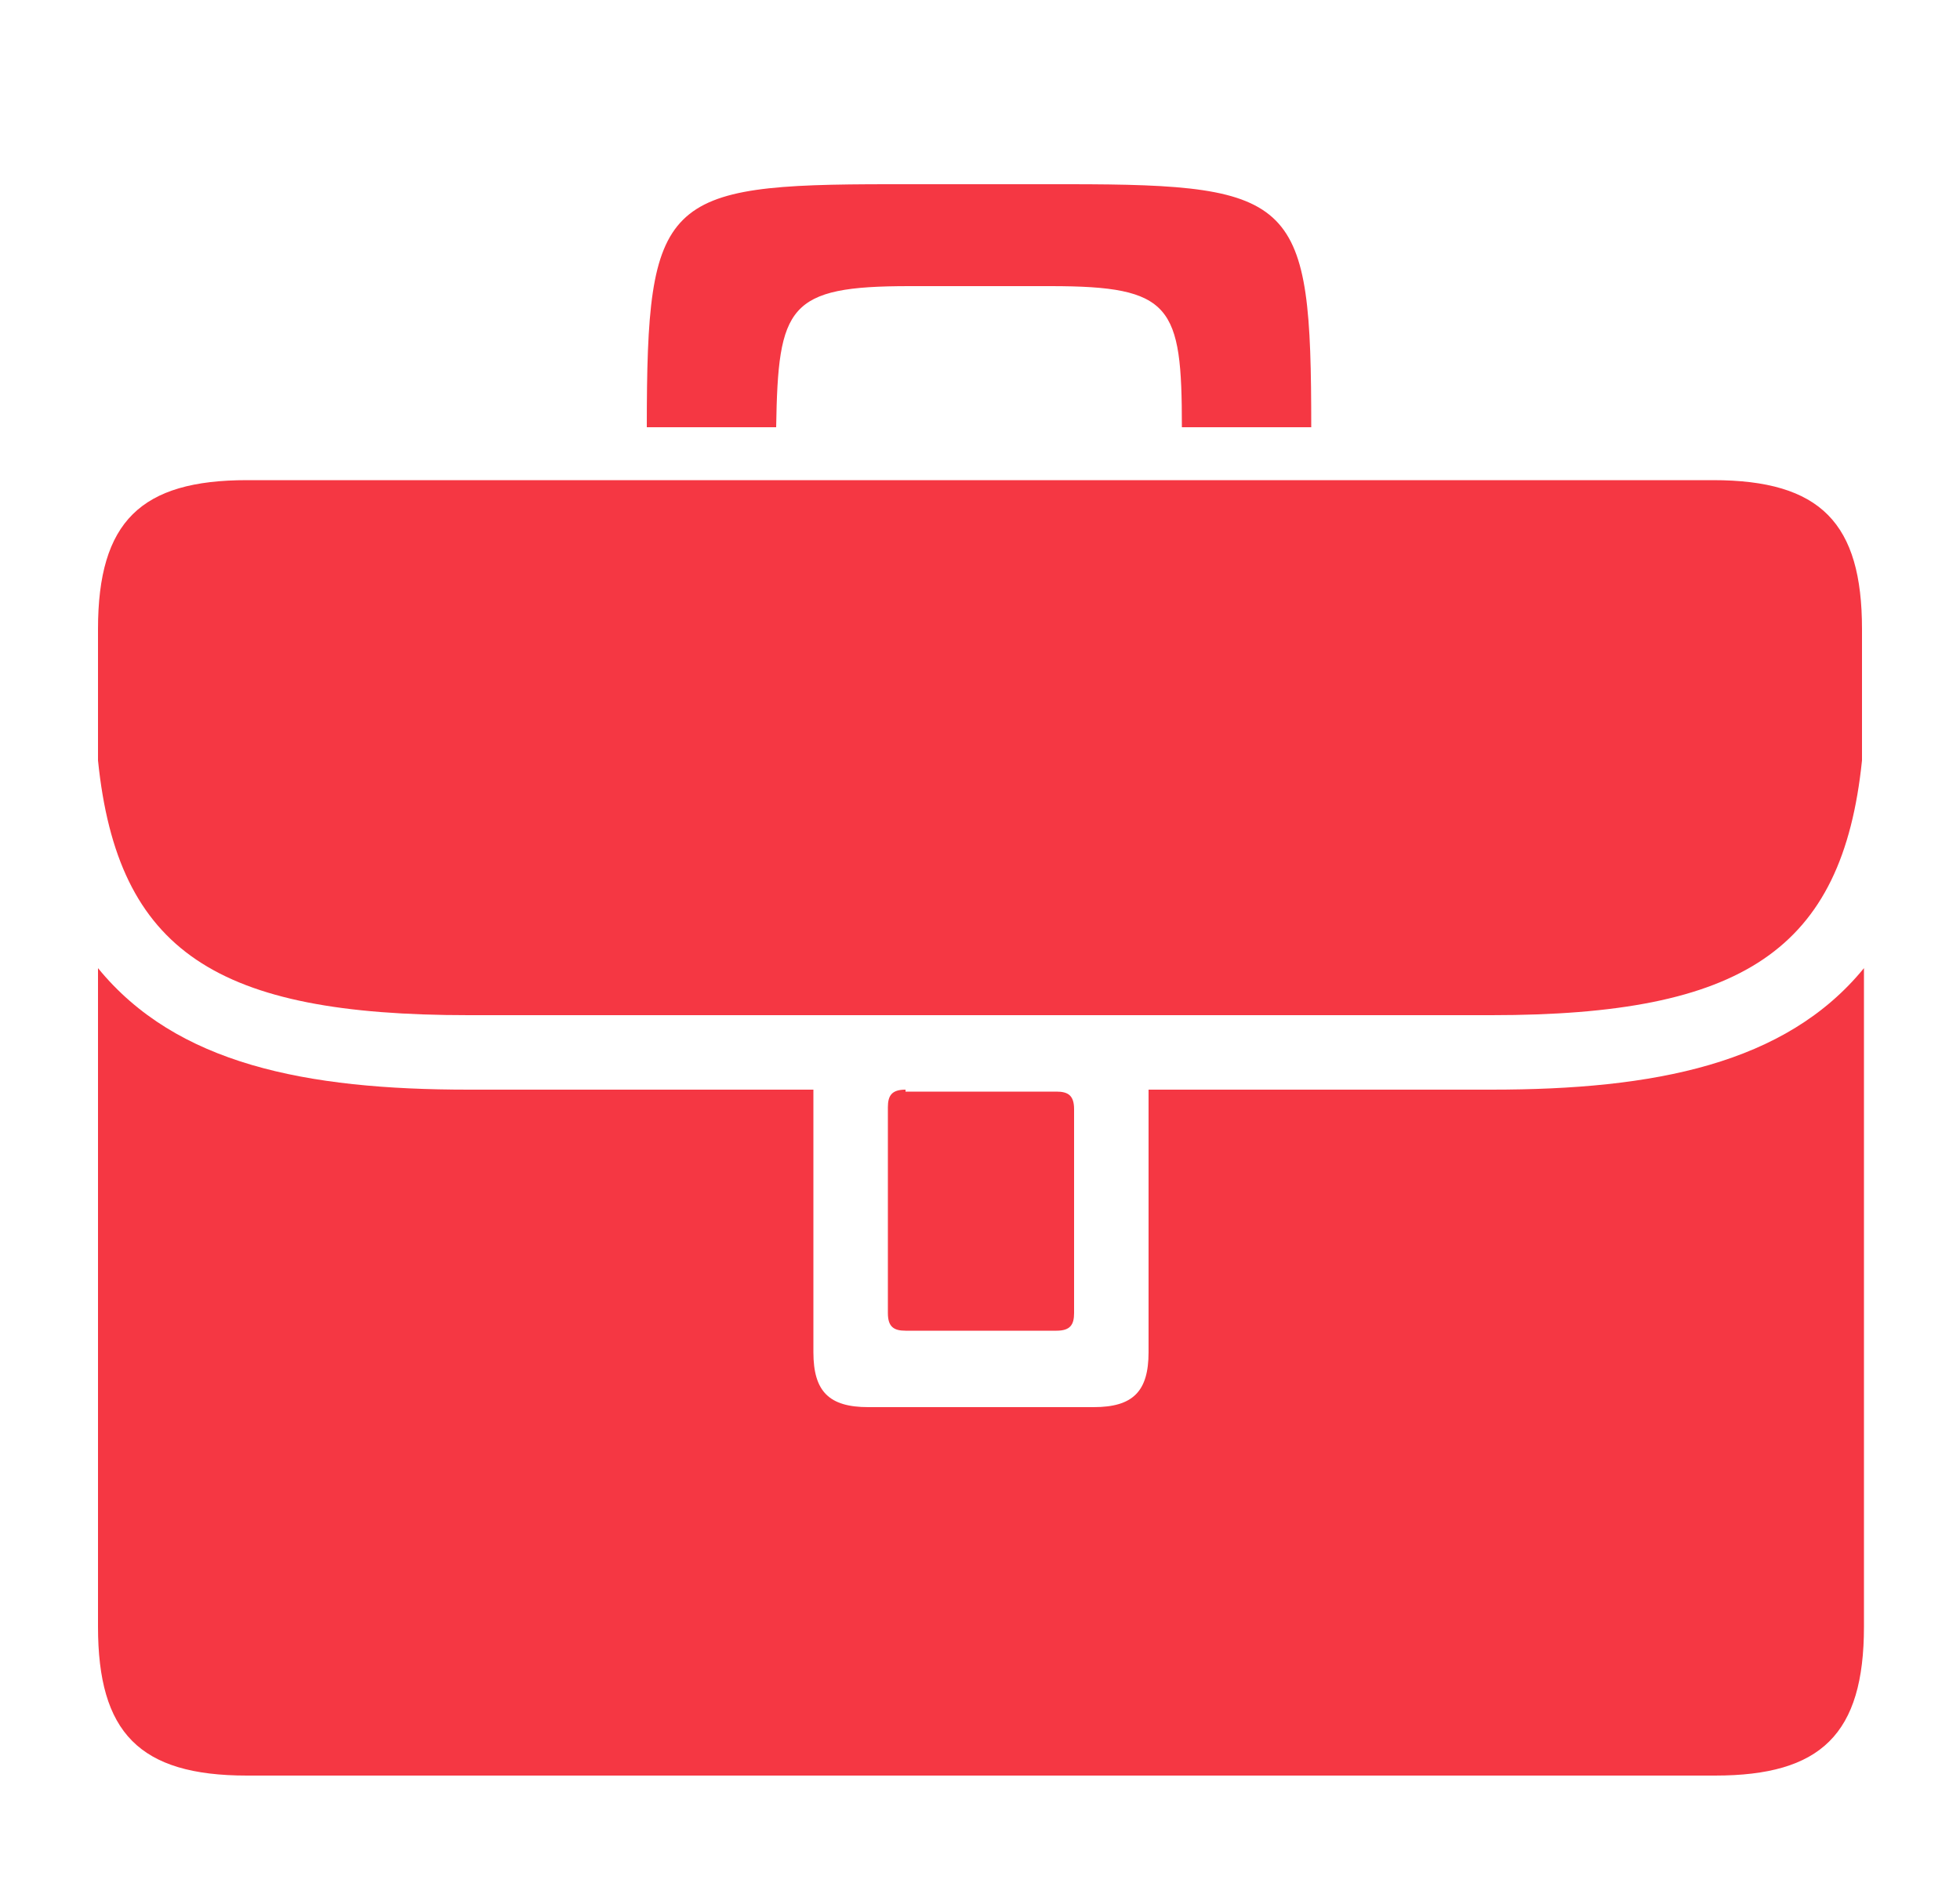
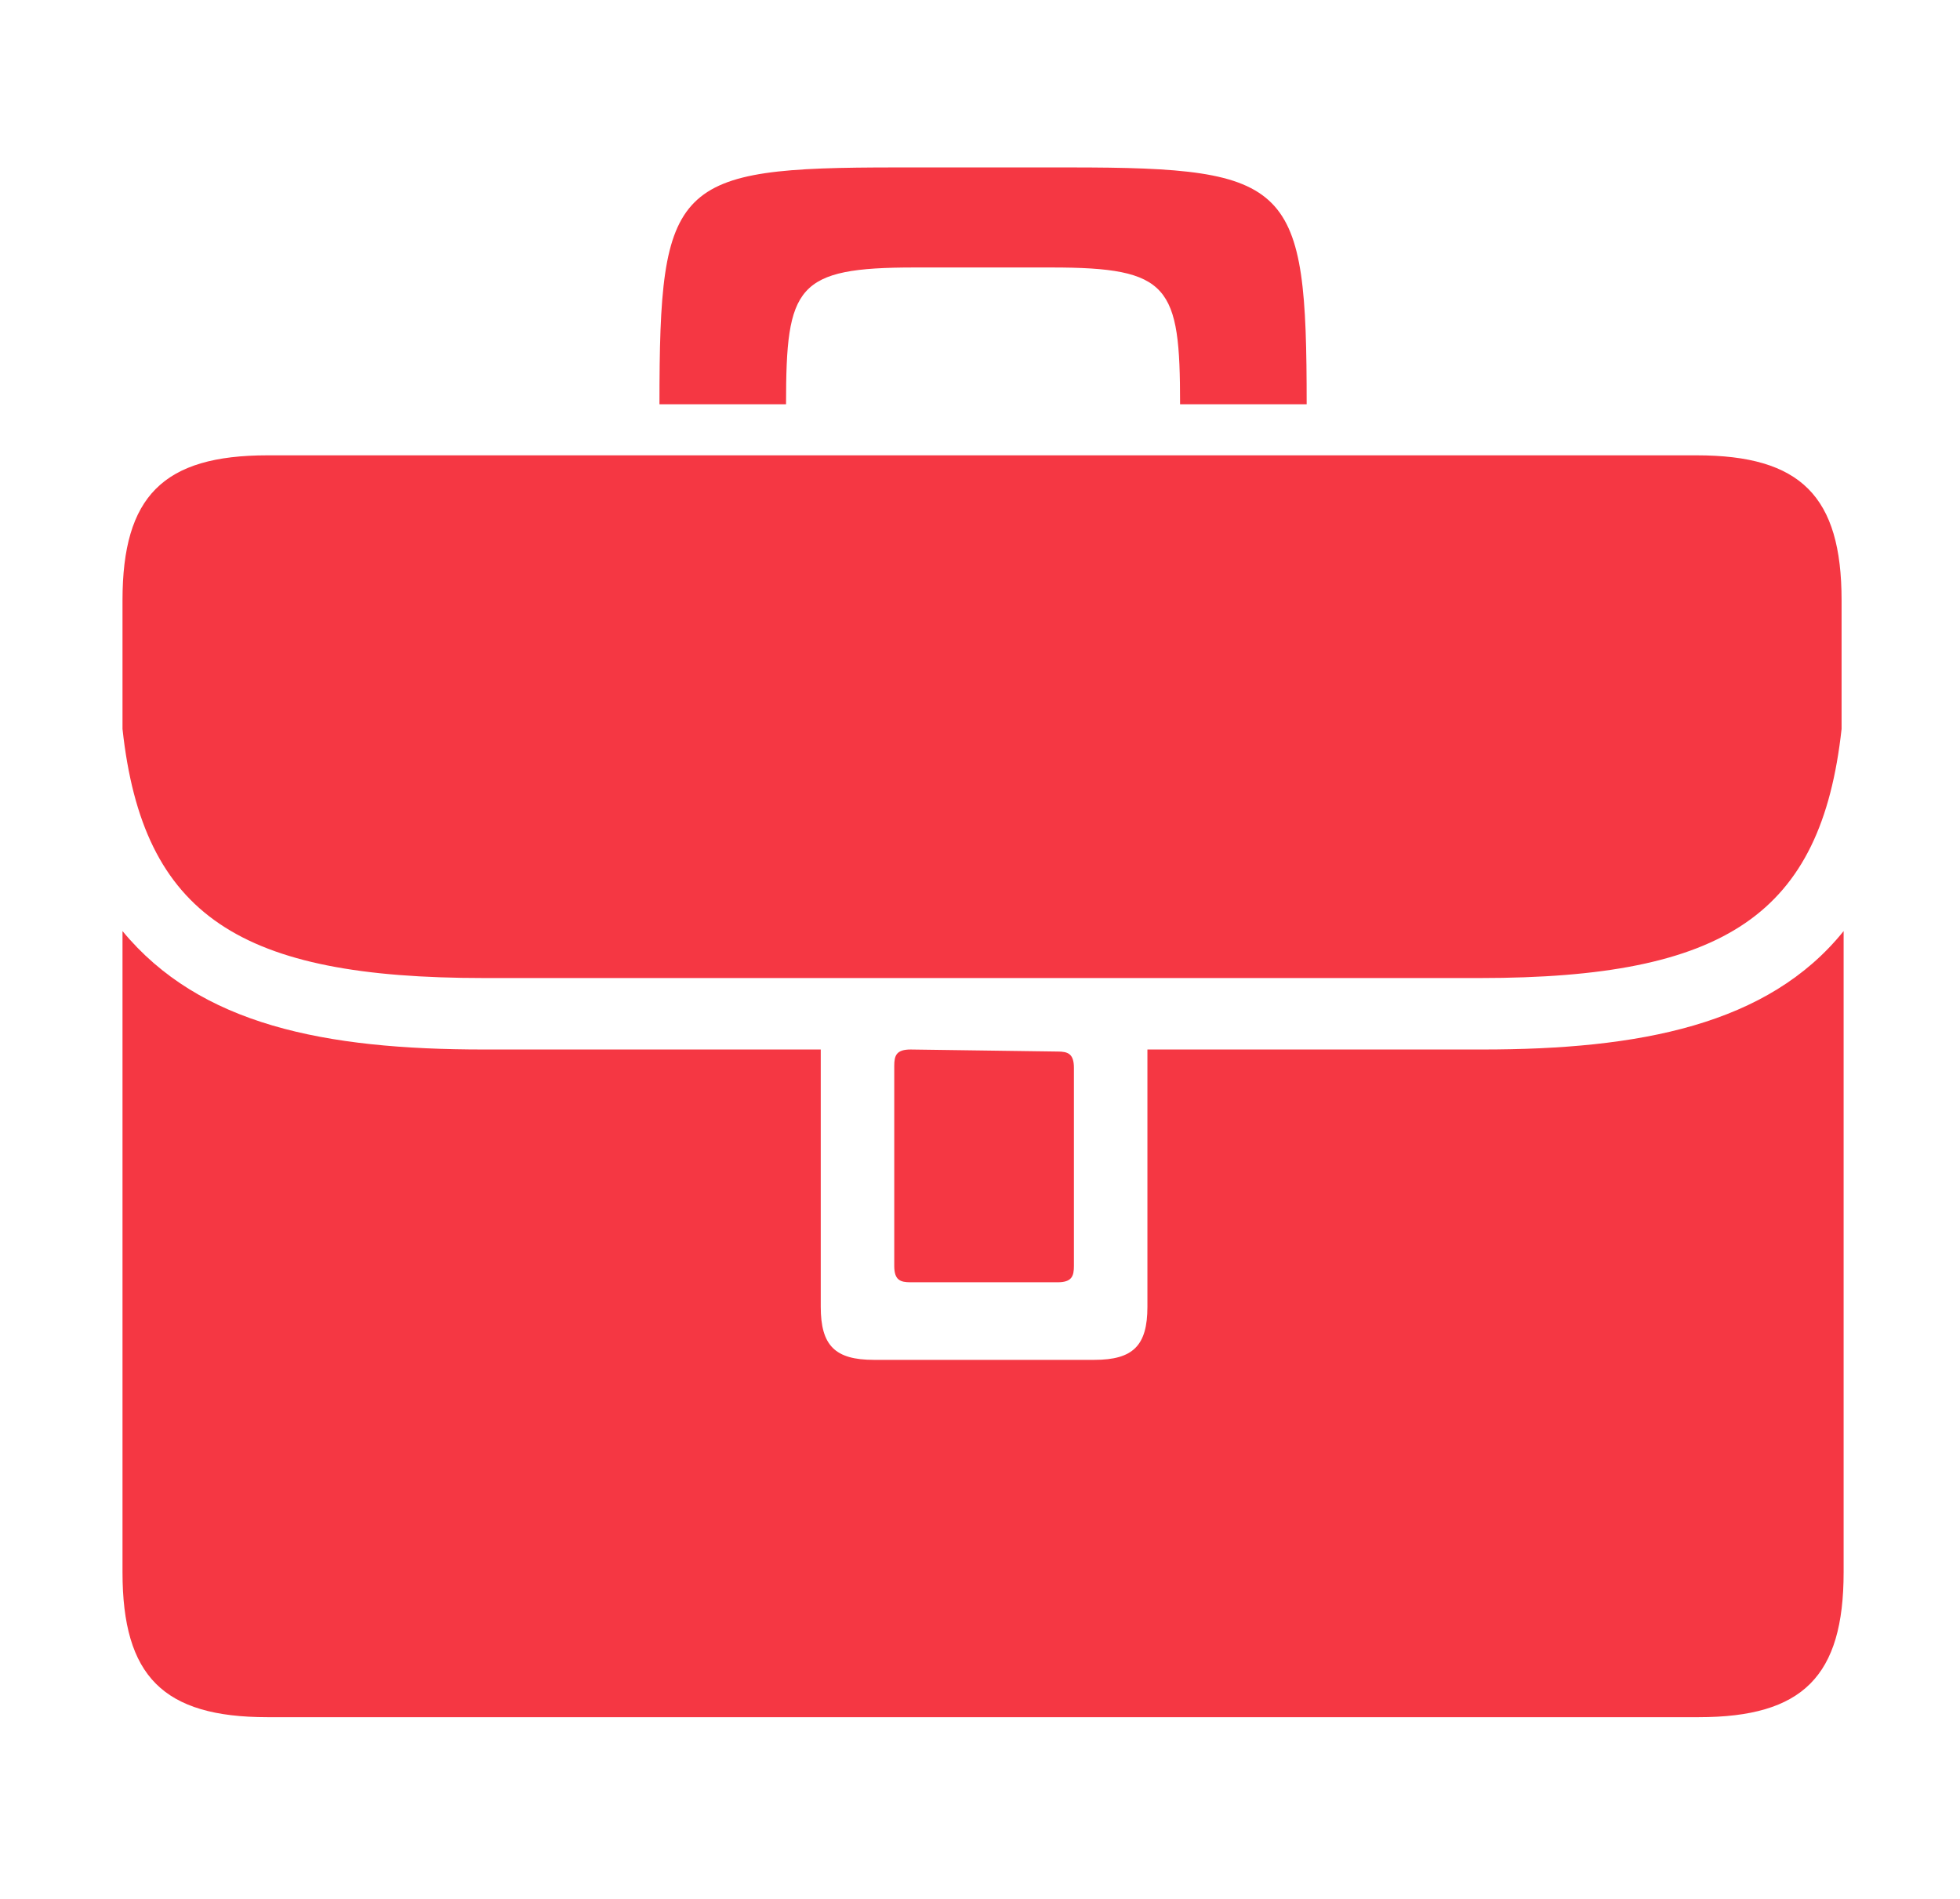
- <svg xmlns="http://www.w3.org/2000/svg" version="1.1" id="Layer_1" x="0px" y="0px" viewBox="0 0 100 97" style="enable-background:new 0 0 100 97;" xml:space="preserve">
+ <svg xmlns="http://www.w3.org/2000/svg" version="1.1" id="Layer_1" x="0px" y="0px" viewBox="0 0 96 93" style="enable-background:new 0 0 96 93;" xml:space="preserve">
  <style type="text/css">
- 	.st0{fill:#F53743;}
+ 	.st0{display:none;}
+ 	.st1{display:inline;fill:#F53743;}
+ 	.st2{display:none;fill:#F53743;}
+ 	.st3{fill:#F53743;}
</style>
-   <path class="st0" d="M23.9,51.8h52.2c12.8,0,17.9-3.3,18.9-13v-6.7c0-5.4-2.1-7.6-7.6-7.6H12.6c-5.4,0-7.6,2.1-7.6,7.6v6.7  C6,48.6,11.1,51.8,23.9,51.8z" />
-   <path class="st0" d="M76.1,55.6H58.6V69c0,2-0.8,2.8-2.8,2.8H44.3c-2,0-2.8-0.8-2.8-2.8V55.6H23.9c-8.3,0-14.9-1.3-18.9-6.2V83  c0,5.4,2.1,7.6,7.6,7.6h74.9c5.4,0,7.6-2.1,7.6-7.6V49.4C91.1,54.3,84.4,55.6,76.1,55.6z" />
-   <path class="st0" d="M46.2,55.6c-0.7,0-0.9,0.3-0.9,0.9v10.5c0,0.7,0.3,0.9,0.9,0.9h7.7c0.7,0,0.9-0.3,0.9-0.9V56.6  c0-0.7-0.3-0.9-0.9-0.9H46.2z" />
-   <path class="st0" d="M46.4,14.6h7.2c6.2,0,6.7,1,6.7,7.2h6.6c0-11.6-0.7-12.4-12.4-12.4h-9.1c-11.6,0-12.4,0.7-12.4,12.4h6.6  C39.7,15.6,40.2,14.6,46.4,14.6z" />
+   <g class="st0">
+     <path class="st1" d="M17.8,64.6c0,2.8,2.3,5.1,5.1,5.1h50.2c2.8,0,5.1-2.3,5.1-5.1V34.5H17.8V64.6z M42.8,49.9h14.7   c0.8,0,1.5,0.7,1.5,1.5c0,0.8-0.7,1.5-1.5,1.5H42.8c-0.8,0-1.5-0.7-1.5-1.5C41.3,50.6,42,49.9,42.8,49.9z M25.2,43.1   c-0.6-0.6-0.6-1.5,0-2c0.6-0.6,1.5-0.6,2,0l9.3,9.3c0.3,0.3,0.4,0.7,0.4,1s-0.1,0.7-0.4,1l-9.3,9.3c-0.3,0.3-0.7,0.4-1,0.4   s-0.7-0.1-1-0.4c-0.6-0.6-0.6-1.5,0-2l8.2-8.3L25.2,43.1z" />
+     <path class="st1" d="M73.2,23.3H22.9c-2.8,0-5.1,2.3-5.1,5.1v3.2h60.4v-3.2C78.3,25.6,75.9,23.3,73.2,23.3z M22.3,30   c-1.4,0-2.5-1.1-2.5-2.5s1.1-2.5,2.5-2.5s2.5,1.1,2.5,2.5S23.7,30,22.3,30z M29.8,30c-1.4,0-2.5-1.1-2.5-2.5s1.1-2.5,2.5-2.5   s2.5,1.1,2.5,2.5S31.2,30,29.8,30z M37.4,30c-1.4,0-2.5-1.1-2.5-2.5S36,25,37.4,25s2.5,1.1,2.5,2.5S38.8,30,37.4,30z" />
+   </g>
+   <g class="st0">
+     <polygon class="st1" points="48.1,4.9 22.4,46.5 48.1,62.5 73.7,46.5  " />
+     <polygon class="st1" points="73.7,52 48.1,88.1 22.4,52 48.1,67.5  " />
+   </g>
+   <g class="st0">
+     <path class="st1" d="M73.4,23.5h-0.8h-1.1h-1.1H62H31.4h-4H24h-0.6h-2.1c-1.1,0-2.1,0.5-2.8,1.3c-0.3,0.4-0.5,0.8-0.6,1.3   c-0.1,0.3-0.1,0.6-0.1,0.9v0.4v4v34.8c0,1.9,1.6,3.5,3.5,3.5h52.1c1.9,0,3.5-1.6,3.5-3.5v-9.8H56c-3.3,0-6-2.7-6-6v-3.2v-1.1V45   v-2.4c0-1.6,0.6-3.1,1.7-4.2c0.9-1,2.2-1.6,3.6-1.8c0.2,0,0.5,0,0.7,0h18H75h1.1h0.7V27C76.9,25.1,75.3,23.5,73.4,23.5z" />
+     <path class="st1" d="M79.4,40c-0.4-0.3-0.8-0.6-1.2-0.7c-0.4-0.1-0.7-0.2-1.1-0.2h-0.1h-0.1h-1.1h-3.9H56c-1.9,0-3.5,1.6-3.5,3.5   v1.8v1.1v1.1v3.9c0,1.9,1.6,3.5,3.5,3.5h20.9H77c0.4,0,0.8-0.1,1.1-0.2c0.5-0.2,0.9-0.4,1.2-0.7c0.7-0.6,1.1-1.6,1.1-2.6v-7.8   C80.5,41.6,80.1,40.6,79.4,40z M63.3,47.2c0,1-0.8,1.8-1.8,1.8h-1.2c-1,0-1.8-0.8-1.8-1.8v-1.2c0-0.6,0.3-1.1,0.7-1.4   c0.3-0.2,0.7-0.4,1.1-0.4h0.3h0.9c1,0,1.8,0.8,1.8,1.8L63.3,47.2L63.3,47.2z" />
+   </g>
+   <path class="st2" d="M79.2,38.9c0-0.1,0-0.1,0-0.2s0-0.1,0-0.2c0-7.6-6.1-13.7-13.7-13.7c-3.1,0-5.3,1.1-7.6,2.8  c-3-0.8-4.4-1.6-8.4-1.8h-2.5c-4,0.2-5.5,0.9-8.4,1.8c-2.3-1.8-4.5-2.8-7.6-2.8c-7.6,0-13.7,6.1-13.7,13.7c0,0.1,0,0.1,0,0.2  s0,0.1,0,0.2l-1.4,22.4c0,3.5,2.9,6.4,6.4,6.4h4.5l9.7-15.4H47h2.5h10.6l9.7,15.4h4.5c3.5,0,6.4-2.9,6.4-6.4L79.2,38.9z M33.6,43.1  h-4.2v4.2h-4.4v-4.2h-4.2v-4.4h4.2v-4.2h4.4v4.2h4.2V43.1z M67.2,32.5c1.7,0,3,1.3,3,3s-1.3,3-3,3s-3-1.3-3-3S65.6,32.5,67.2,32.5z   M59.4,40.2c0-1.7,1.3-3,3-3c1.7,0,3,1.3,3,3s-1.3,3-3,3C60.8,43.2,59.4,41.9,59.4,40.2z M67.2,48c-1.7,0-3-1.3-3-3c0-1.7,1.3-3,3-3  c1.7,0,3,1.3,3,3S68.8,48,67.2,48z M72,43.2c-1.7,0-3-1.3-3-3c0-1.7,1.3-3,3-3s3,1.3,3,3C75,41.9,73.6,43.2,72,43.2z" />
+   <g class="st0">
+     <path class="st1" d="M48.3,41.2c10.3,0,18.8-8.4,18.8-18.8c0-10.3-8.5-18.7-18.8-18.7s-18.8,8.4-18.8,18.8   C29.5,32.8,37.9,41.2,48.3,41.2z" />
+     <path class="st1" d="M64.6,42.3c-0.6,0-1.2,0.2-1.6,0.6c-3.9,3.8-9.2,5.9-14.8,5.9s-10.7-2.1-14.8-5.9c-0.4-0.4-1.1-0.6-1.6-0.6   c-11.6,0.8-20.7,10.6-20.7,22.3v10.3c0,7.6,6.2,13.8,13.8,13.8h46.4c7.6,0,13.8-6.2,13.8-13.8V64.6C85.3,52.9,76.2,43.1,64.6,42.3z    M39.4,72.3c0.8,0.8,0.8,2.1,0,3c-0.4,0.4-1,0.6-1.5,0.6s-1.1-0.2-1.5-0.6L31,69.9c-0.8-0.8-0.8-2.1,0-3l5.4-5.4   c0.8-0.8,2.1-0.8,3,0s0.8,2.2,0,3.1l-3.9,3.9L39.4,72.3z M53.7,58.5l-5.9,21.1c-0.2,1-1.1,1.6-2,1.6c-0.1,0-0.3,0-0.5-0.1   c-1.2-0.3-1.8-1.5-1.5-2.7l5.9-21.1c0.3-1.2,1.5-1.8,2.7-1.5C53.4,56.2,54,57.4,53.7,58.5z M65.5,70L60,75.4   c-0.4,0.4-1,0.6-1.5,0.6s-1.1-0.2-1.5-0.6c-0.8-0.8-0.8-2.1,0-3l3.9-3.9l-3.9-4c-0.8-0.8-0.8-2.1,0-3s2.1-0.8,3,0l5.4,5.5   C66.3,67.9,66.3,69.1,65.5,70z" />
+   </g>
+   <g>
+     <path class="st3" d="M23.7,47.9h48.8c12,0,16.7-3.1,17.7-12.2v-6.3c0-5.1-2-7.1-7.1-7.1h-70c-5.1,0-7.1,2-7.1,7.1v6.3   C7,44.9,11.8,47.9,23.7,47.9z" />
+     <path class="st3" d="M72.6,51.4H56.2V64c0,1.9-0.7,2.6-2.6,2.6H42.8c-1.9,0-2.6-0.7-2.6-2.6V51.4H23.7c-7.8,0-13.9-1.2-17.7-5.8   v31.4c0,5.1,2,7.1,7.1,7.1h70.1c5.1,0,7.1-2,7.1-7.1V45.6C86.6,50.2,80.3,51.4,72.6,51.4z" />
+     <path class="st3" d="M44.6,51.4c-0.7,0-0.8,0.3-0.8,0.8v9.8c0,0.7,0.3,0.8,0.8,0.8h7.2c0.7,0,0.8-0.3,0.8-0.8v-9.7   c0-0.7-0.3-0.8-0.8-0.8L44.6,51.4L44.6,51.4z" />
+     <path class="st3" d="M44.8,13.1h6.7c5.8,0,6.3,0.9,6.3,6.7H64C64,9,63.3,8.2,52.4,8.2h-8.5C33,8.2,32.3,8.9,32.3,19.8h6.2   C38.5,14,39,13.1,44.8,13.1z" />
+   </g>
+   <g class="st0">
+     <path class="st1" d="M76.5,26.9l-9-9c-1.6-1.6-2.8-1.6-4.5,0l-9.6,9.7c-1.6,1.6-1.6,2.8,0,4.5l9,9c1.6,1.6,2.8,1.6,4.5,0l9.7-9.7   C78.1,29.7,78.1,28.5,76.5,26.9z" />
+     <path class="st1" d="M76.9,23.6c0.2,0.2,0.5,0.2,0.6,0l2.1-2.2c1-1.1,1-2,0-3.1c-0.7-0.7-1.1-1.2-1.6-1.7c-0.5-0.5-1-1-1.7-1.6   c-1.1-1-2-1-3.1,0l-2.3,2c-0.2,0.2-0.2,0.5,0,0.6L76.9,23.6z" />
+     <path class="st1" d="M21.7,6.2C27,9.3,38.1,16,50,25.9c0.2,0.2,0.5,0.2,0.6,0l9.2-9.3c0.2-0.2,0.2-0.5-0.1-0.5   C44,5.3,28.7,4.8,21.8,5.1C20.5,5.1,20.4,5.6,21.7,6.2z" />
+     <path class="st1" d="M78.5,34.5c-0.1-0.2-0.4-0.2-0.5,0l-9.3,9.2c-0.2,0.2-0.2,0.5,0,0.6c9.8,11.9,16.5,23.1,19.6,28.5   c0.7,1.2,1.1,1.1,1.2-0.3C89.6,65.7,89.1,50.4,78.5,34.5z" />
+     <path class="st1" d="M53.1,35.5c-0.2-0.2-0.5-0.2-0.6,0L9.8,74.2c-0.1,0.1-0.1,0.1-0.2,0.2c-3.5,3.5-3.5,7,0,10.3   c3.5,3.4,7,3.5,10.3,0c0.1-0.1,0.1-0.2,0.2-0.2c0,0,35.2-38.5,38.8-42.6c0.2-0.2,0.2-0.5,0-0.6L53.1,35.5z" />
+   </g>
+   <path class="st2" d="M30.2,82.1c10.6,0,20.6-3.9,28.4-10.9c1-1,1-2.5,0.1-3.4c-0.2-0.2-0.4-0.3-0.6-0.5c-4.4-2.4-9-4.2-13.9-5.2  c-0.1,0-0.2-0.1-0.2-0.2V59c1.7-2.2,2.9-4.7,3.7-7.3c1.9-1.9,2.8-4.8,3.2-6.5c0.8-2.6,1.5-6.4-0.6-9l-0.1-0.1c1-4.8,2.2-16-6.3-21.6  c1-1,1.5-2.4,1.5-3.8c0-0.1-0.1-0.3-0.2-0.4c-0.1-0.1-0.3-0.1-0.4-0.1c-0.1,0-10.7,1.2-15.9,0.2s-11,2.9-12.3,6.9  c-2,0.3-3.8,1.2-5,2.9c-2.3,2.9-3,7.4-2.1,13.5c0.1,0.8,0.2,1.5,0.3,2.4L10,36.2c-2,2.7-1.3,6.5-0.6,9c0.5,1.6,1.3,4.6,3.2,6.5  c0.8,2.7,2,5.1,3.7,7.4V62c0,0.1-0.1,0.2-0.2,0.2c-4.8,1-9.5,2.9-13.9,5.2c-1.1,0.7-1.6,2.2-1,3.3c0.1,0.2,0.3,0.4,0.5,0.6  C9.6,78.2,19.8,82.1,30.2,82.1z M30.2,72.3c-4.5,0.1-8.7-2.1-11.4-5.7c1.1-0.7,2.1-1.7,2.5-2.9c1.1,0.8,2.5,1.4,3.8,1.9  c3.3,1.1,6.9,1.1,10.3,0c1.3-0.5,2.7-1.1,3.8-1.9c0.5,1.2,1.3,2.4,2.5,3C39,70.3,34.8,72.3,30.2,72.3z M14,43.8  c-1-3.3-0.6-4.5-0.2-4.9c0.2-0.3,0.6-0.5,1-0.4h0.2c0.3,0,0.5-0.2,0.6-0.5c0-0.1,0.6-7.2,4.8-9.8c2.1-1.3,4.8-1.2,8.1,0.1  c6.7,2.9,11.5,2.7,14.5,2c3.4,2.6,2.5,6.6,2.2,7.3v0.1c-0.1,0.2,0,0.4,0.1,0.5c0.1,0.1,0.3,0.2,0.5,0.2c0.4-0.1,0.9,0.1,1.1,0.4  c0.3,0.4,0.8,1.6-0.2,4.9c-1.2,4.3-2.2,4.7-2.5,4.7c-0.2,0-0.4,0.2-0.5,0.5c-0.7,4.6-4.3,10.2-9.8,12.1c-2.3,0.9-4.8,0.9-7,0  c-5.7-2-9.1-7.7-9.8-12.2c0-0.2-0.2-0.4-0.5-0.5C16.2,48.5,15.2,48.1,14,43.8z M61,56.6H77c10.2,0,18.3-8.2,18.3-18.3  S87.2,19.9,77,19.9c-10.1,0-18.3,8.2-18.3,18.3l0,0v16.1C58.7,55.5,59.6,56.6,61,56.6L61,56.6z M70.2,35.7h4.3v-4.3  c0-1.4,1.1-2.6,2.6-2.6s2.6,1.1,2.6,2.6v4.3h4.3c1.4,0,2.6,1.1,2.6,2.6l0,0l0,0c0,1.4-1.1,2.6-2.6,2.6l0,0h-4.3v4.3  c0,1.4-1.1,2.6-2.6,2.6s-2.6-1.1-2.6-2.6v-4.3h-4.3c-1.4,0-2.6-1.1-2.6-2.6C67.5,36.8,68.7,35.7,70.2,35.7L70.2,35.7z" />
</svg>
